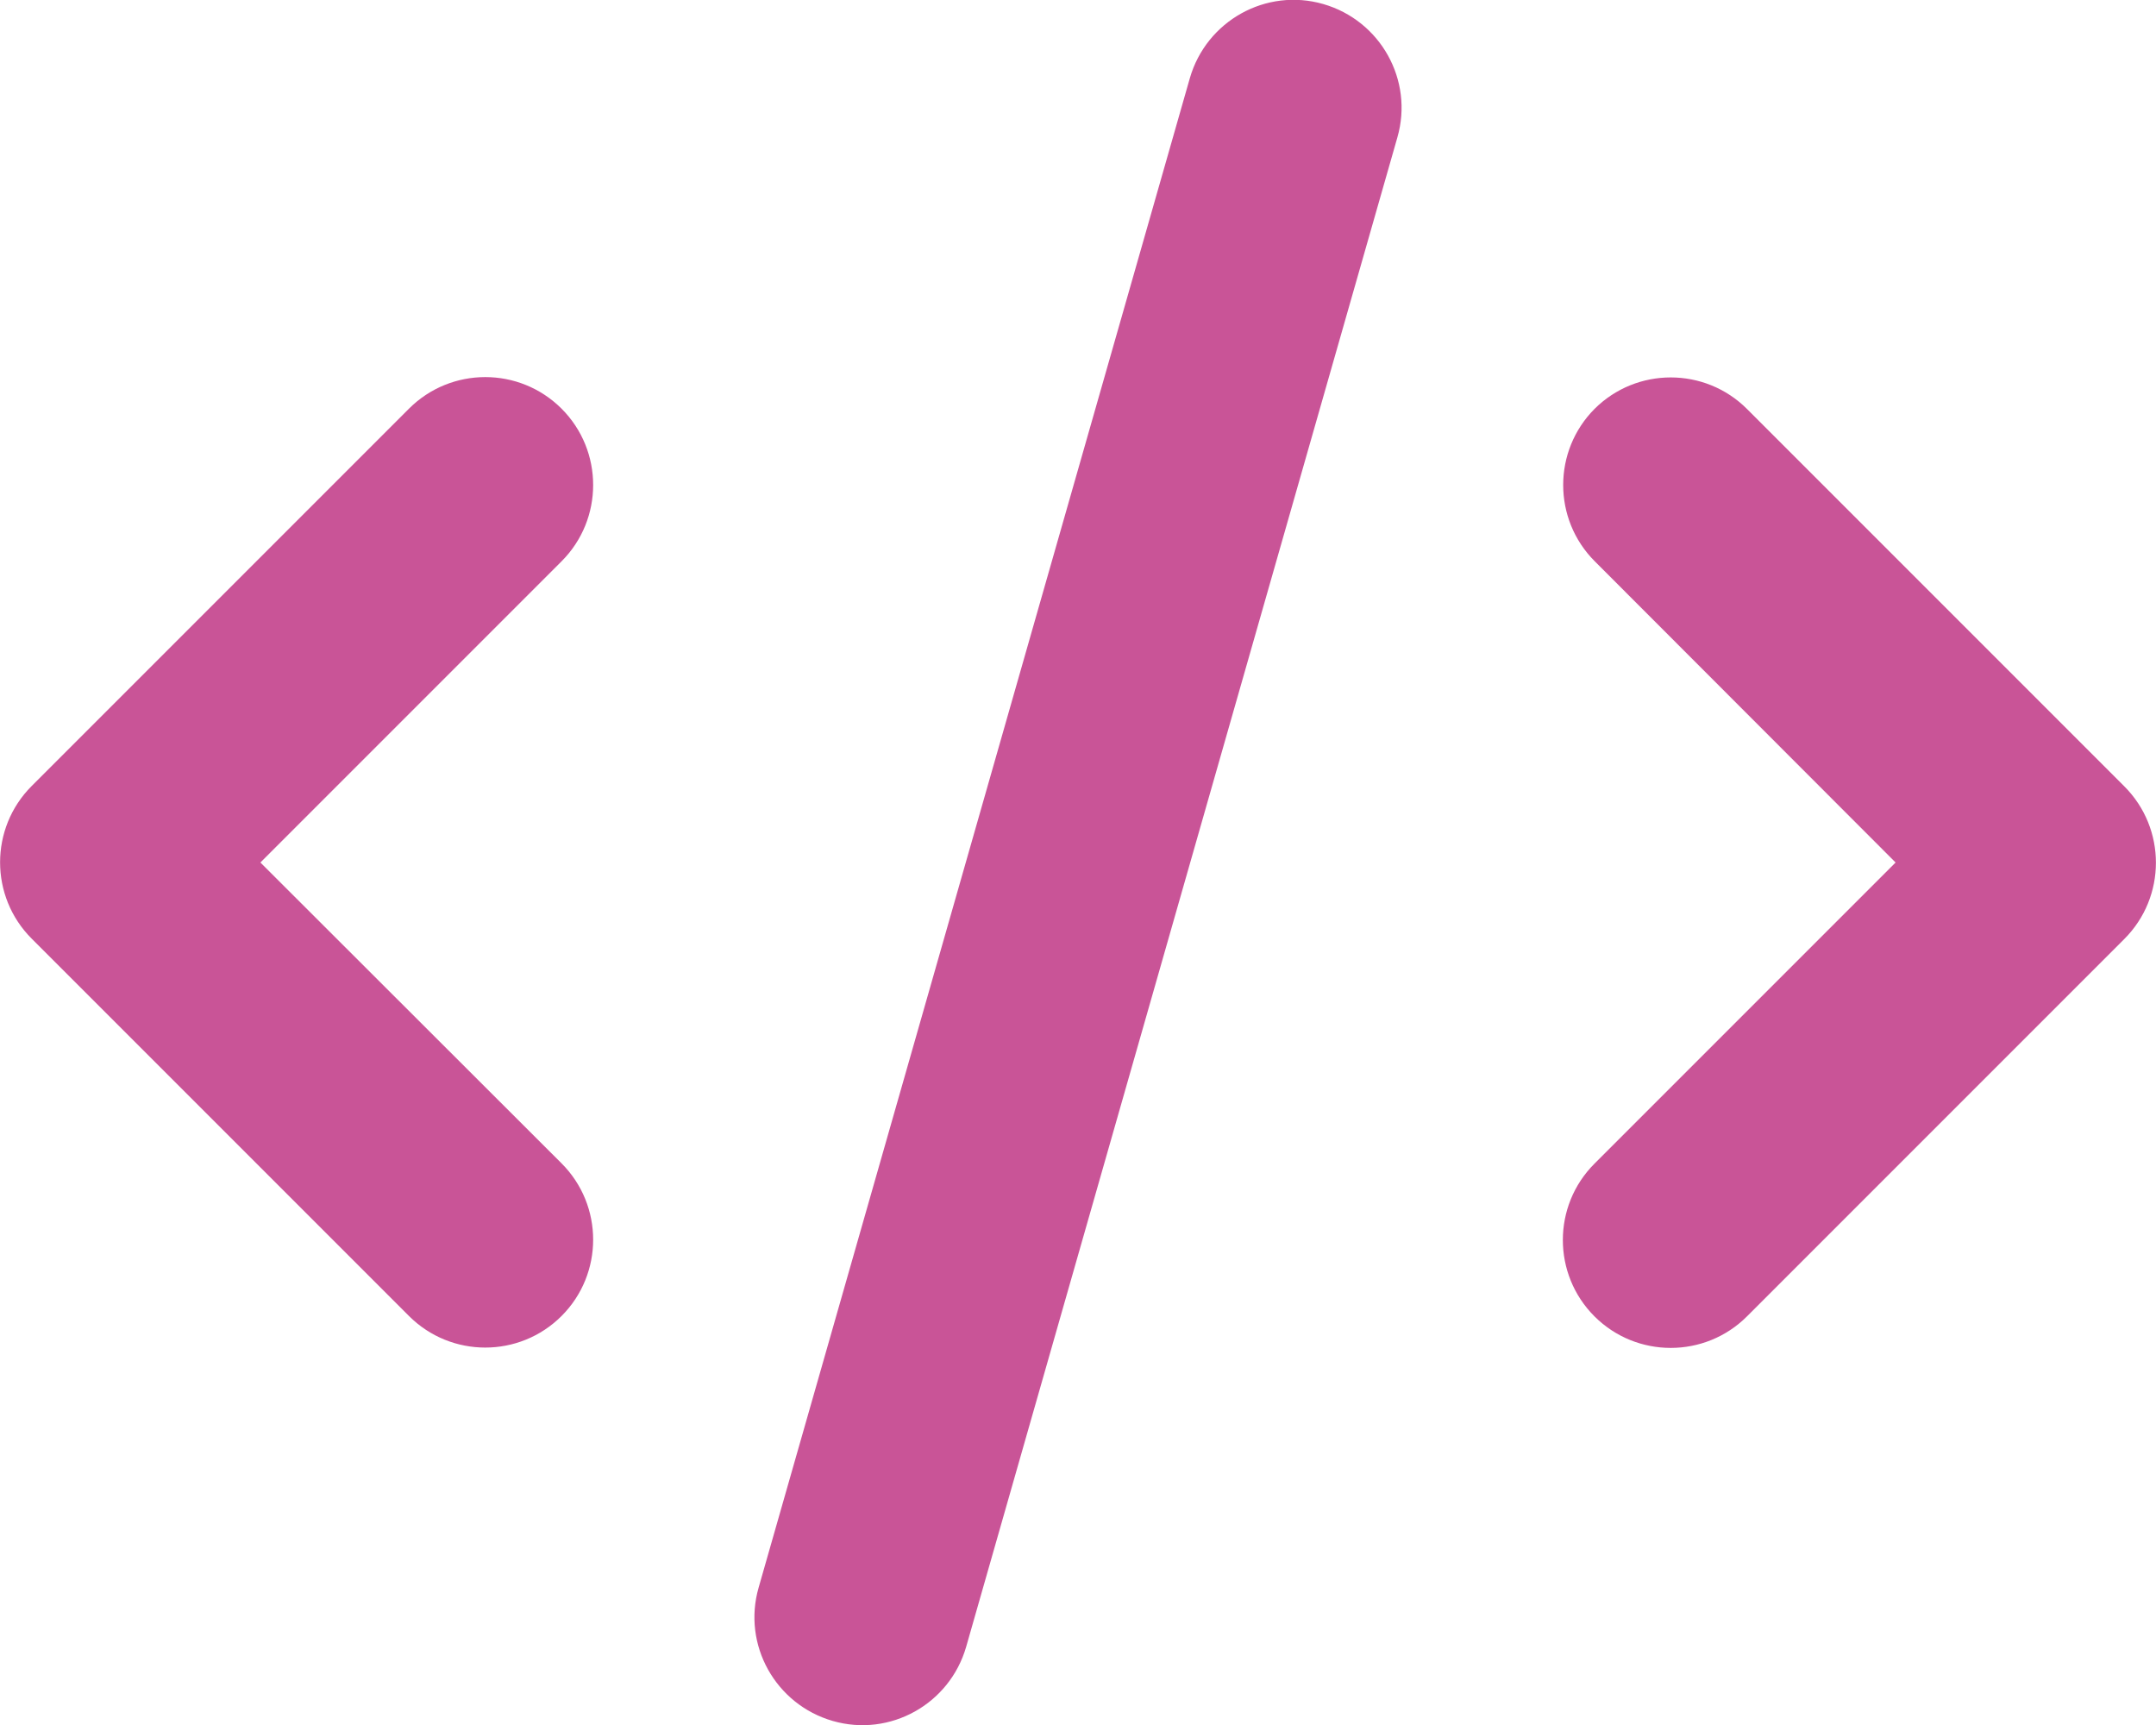
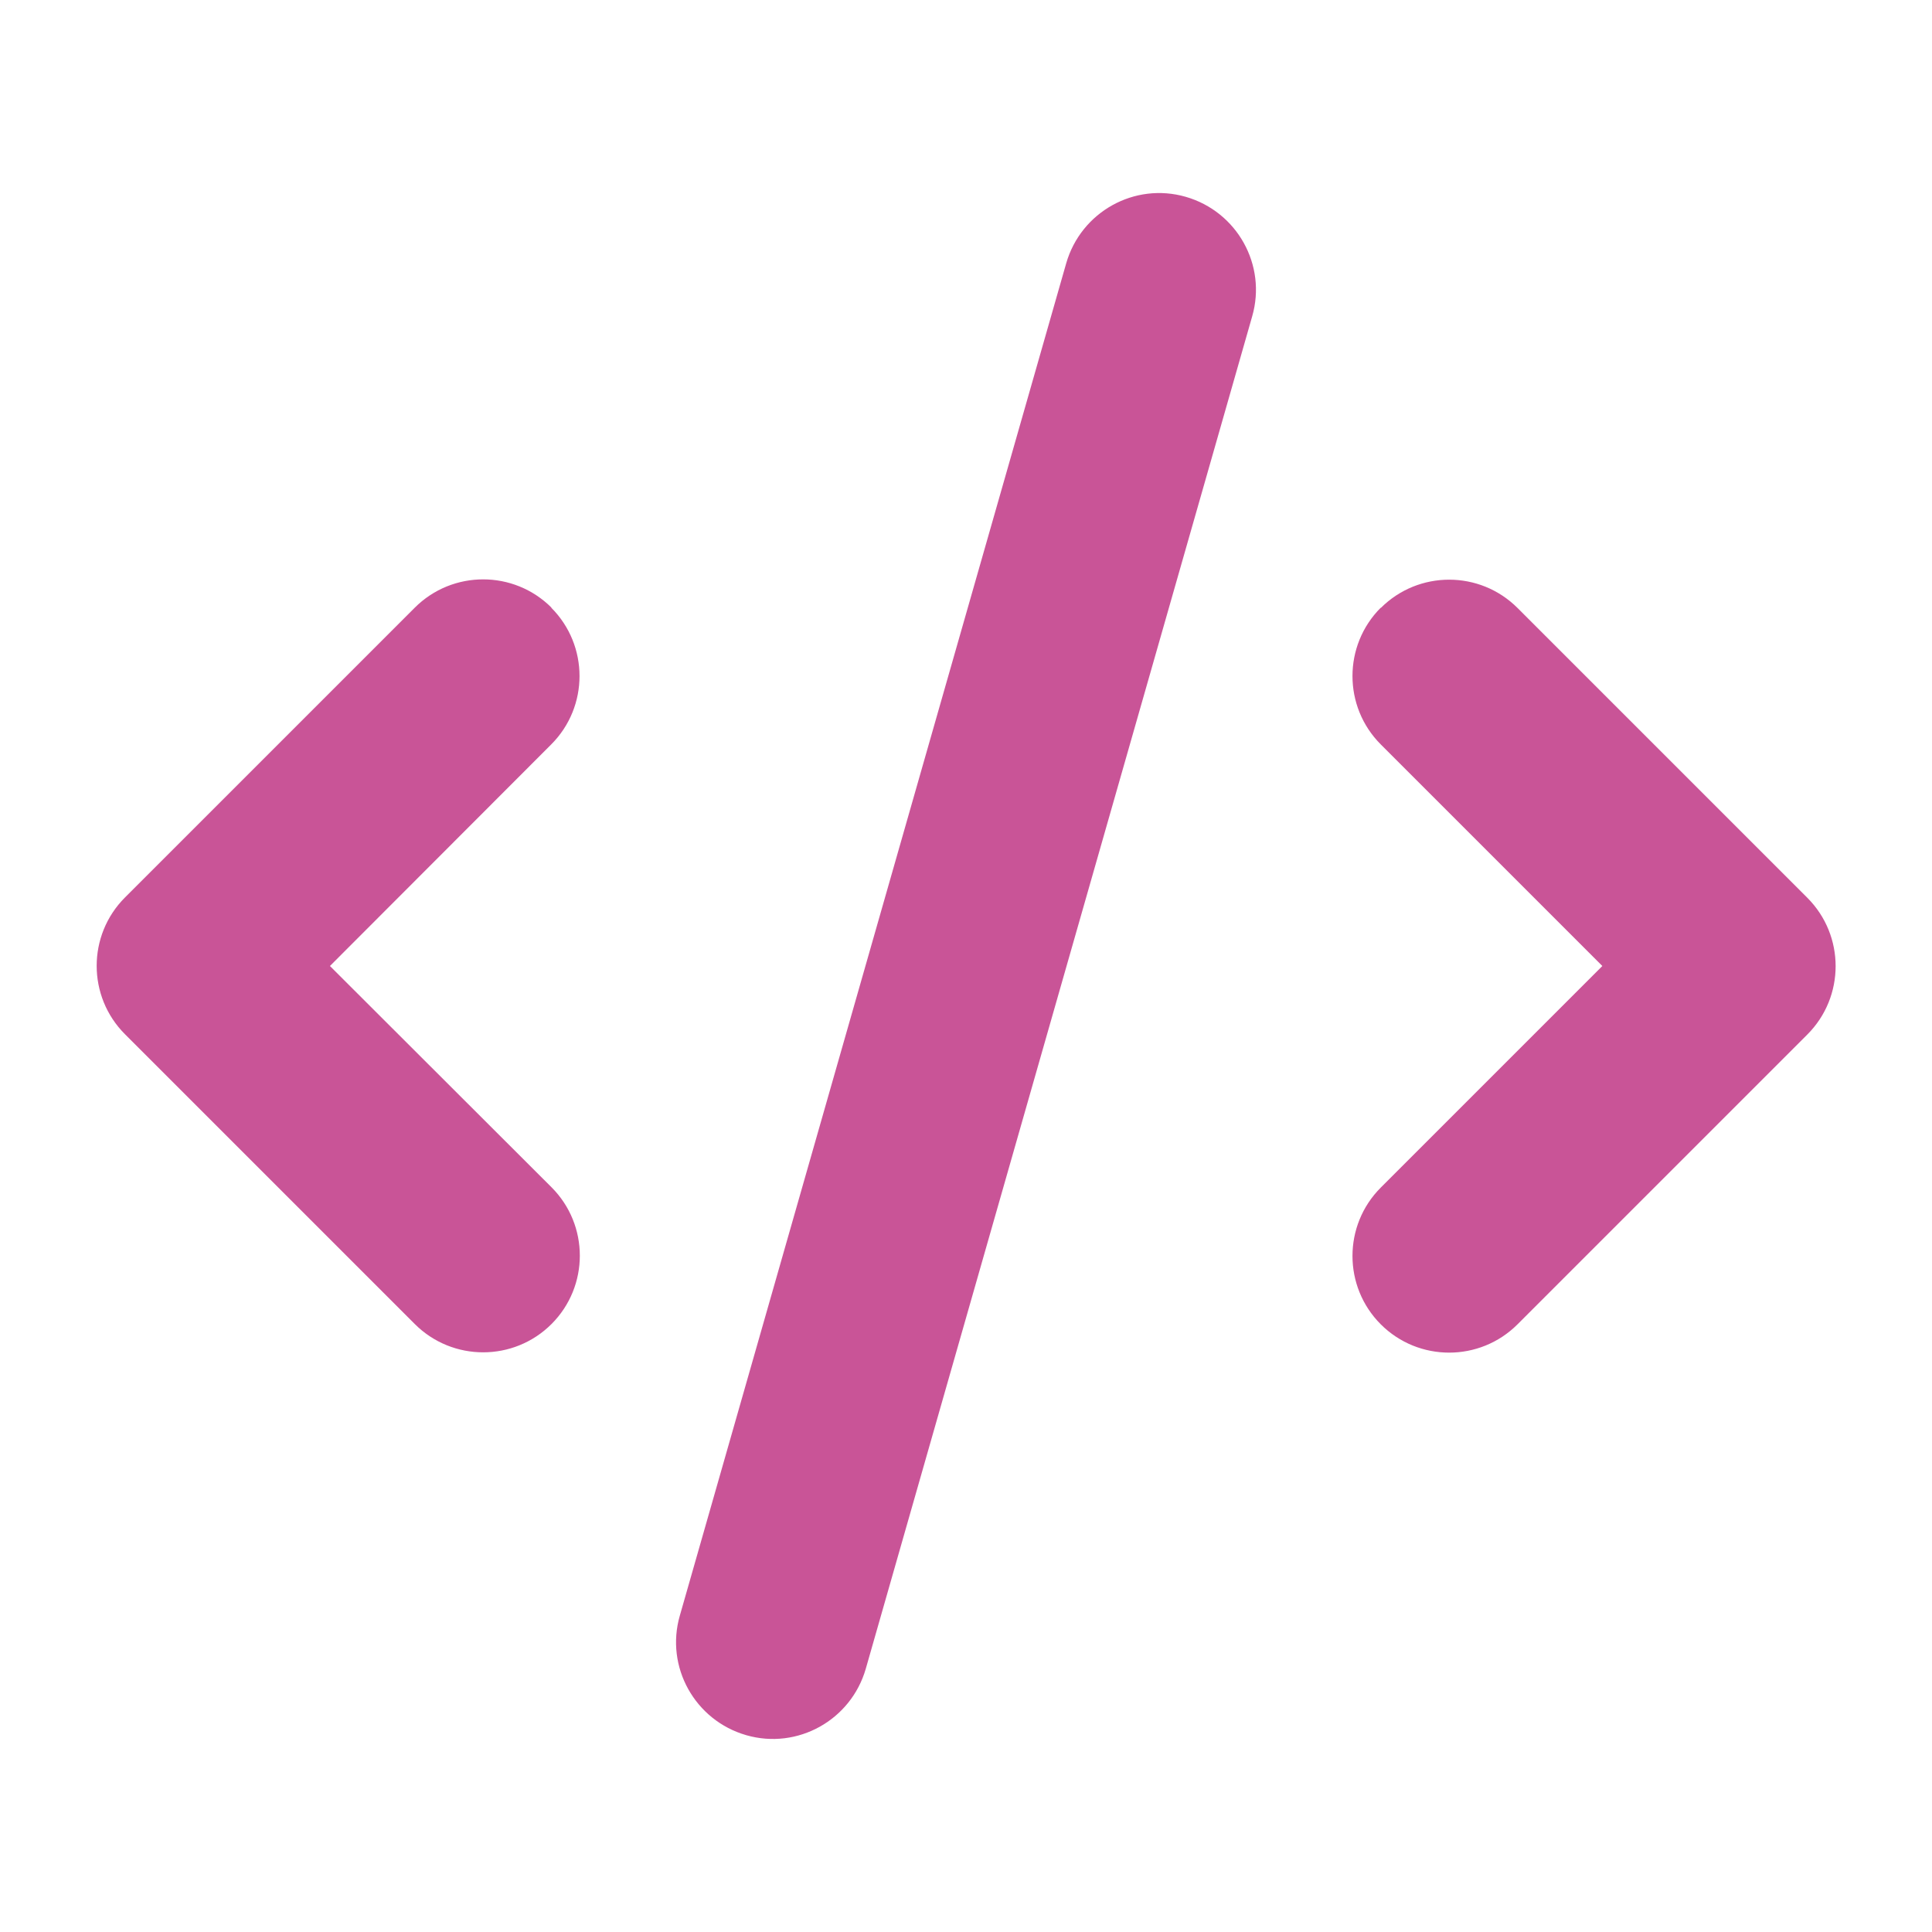
- <svg xmlns="http://www.w3.org/2000/svg" viewBox="0 0 640 512">
-   <path fill="#c95497" d="M392.8 1.2c-17-4.9-34.7 5-39.6 22l-128 448c-4.9 17 5 34.7 22 39.6s34.7-5 39.6-22l128-448c4.9-17-5-34.7-22-39.6zm80.6 120.1c-12.5 12.5-12.5 32.8 0 45.3L562.7 256l-89.4 89.4c-12.5 12.5-12.5 32.8 0 45.3s32.8 12.5 45.3 0l112-112c12.5-12.5 12.5-32.8 0-45.3l-112-112c-12.5-12.5-32.8-12.5-45.3 0zm-306.7 0c-12.5-12.5-32.8-12.5-45.3 0l-112 112c-12.5 12.5-12.5 32.8 0 45.3l112 112c12.5 12.5 32.8 12.5 45.3 0s12.5-32.8 0-45.3L77.3 256l89.4-89.4c12.5-12.5 12.5-32.8 0-45.3z" />
+ <svg xmlns="http://www.w3.org/2000/svg" viewBox="0 0 640 640">
+   <path fill="#c95497" d="M392.8 65.2C375.8 60.3 358.1 70.2 353.2 87.2L225.2 535.2C220.3 552.2 230.2 569.9 247.2 574.8C264.2 579.7 281.9 569.8 286.8 552.8L414.8 104.8C419.7 87.8 409.8 70.1 392.8 65.2zM457.4 201.3C444.9 213.8 444.9 234.1 457.4 246.6L530.8 320L457.4 393.4C444.9 405.9 444.9 426.2 457.4 438.7C469.9 451.2 490.2 451.2 502.7 438.7L598.7 342.7C611.2 330.2 611.2 309.9 598.7 297.4L502.7 201.4C490.2 188.9 469.9 188.9 457.4 201.4zM182.7 201.3C170.2 188.8 149.9 188.8 137.4 201.3L41.4 297.3C28.9 309.8 28.9 330.1 41.4 342.6L137.4 438.6C149.9 451.1 170.2 451.1 182.7 438.6C195.2 426.1 195.2 405.8 182.7 393.3L109.3 320L182.6 246.6C195.1 234.1 195.1 213.8 182.6 201.3z" />
</svg>
